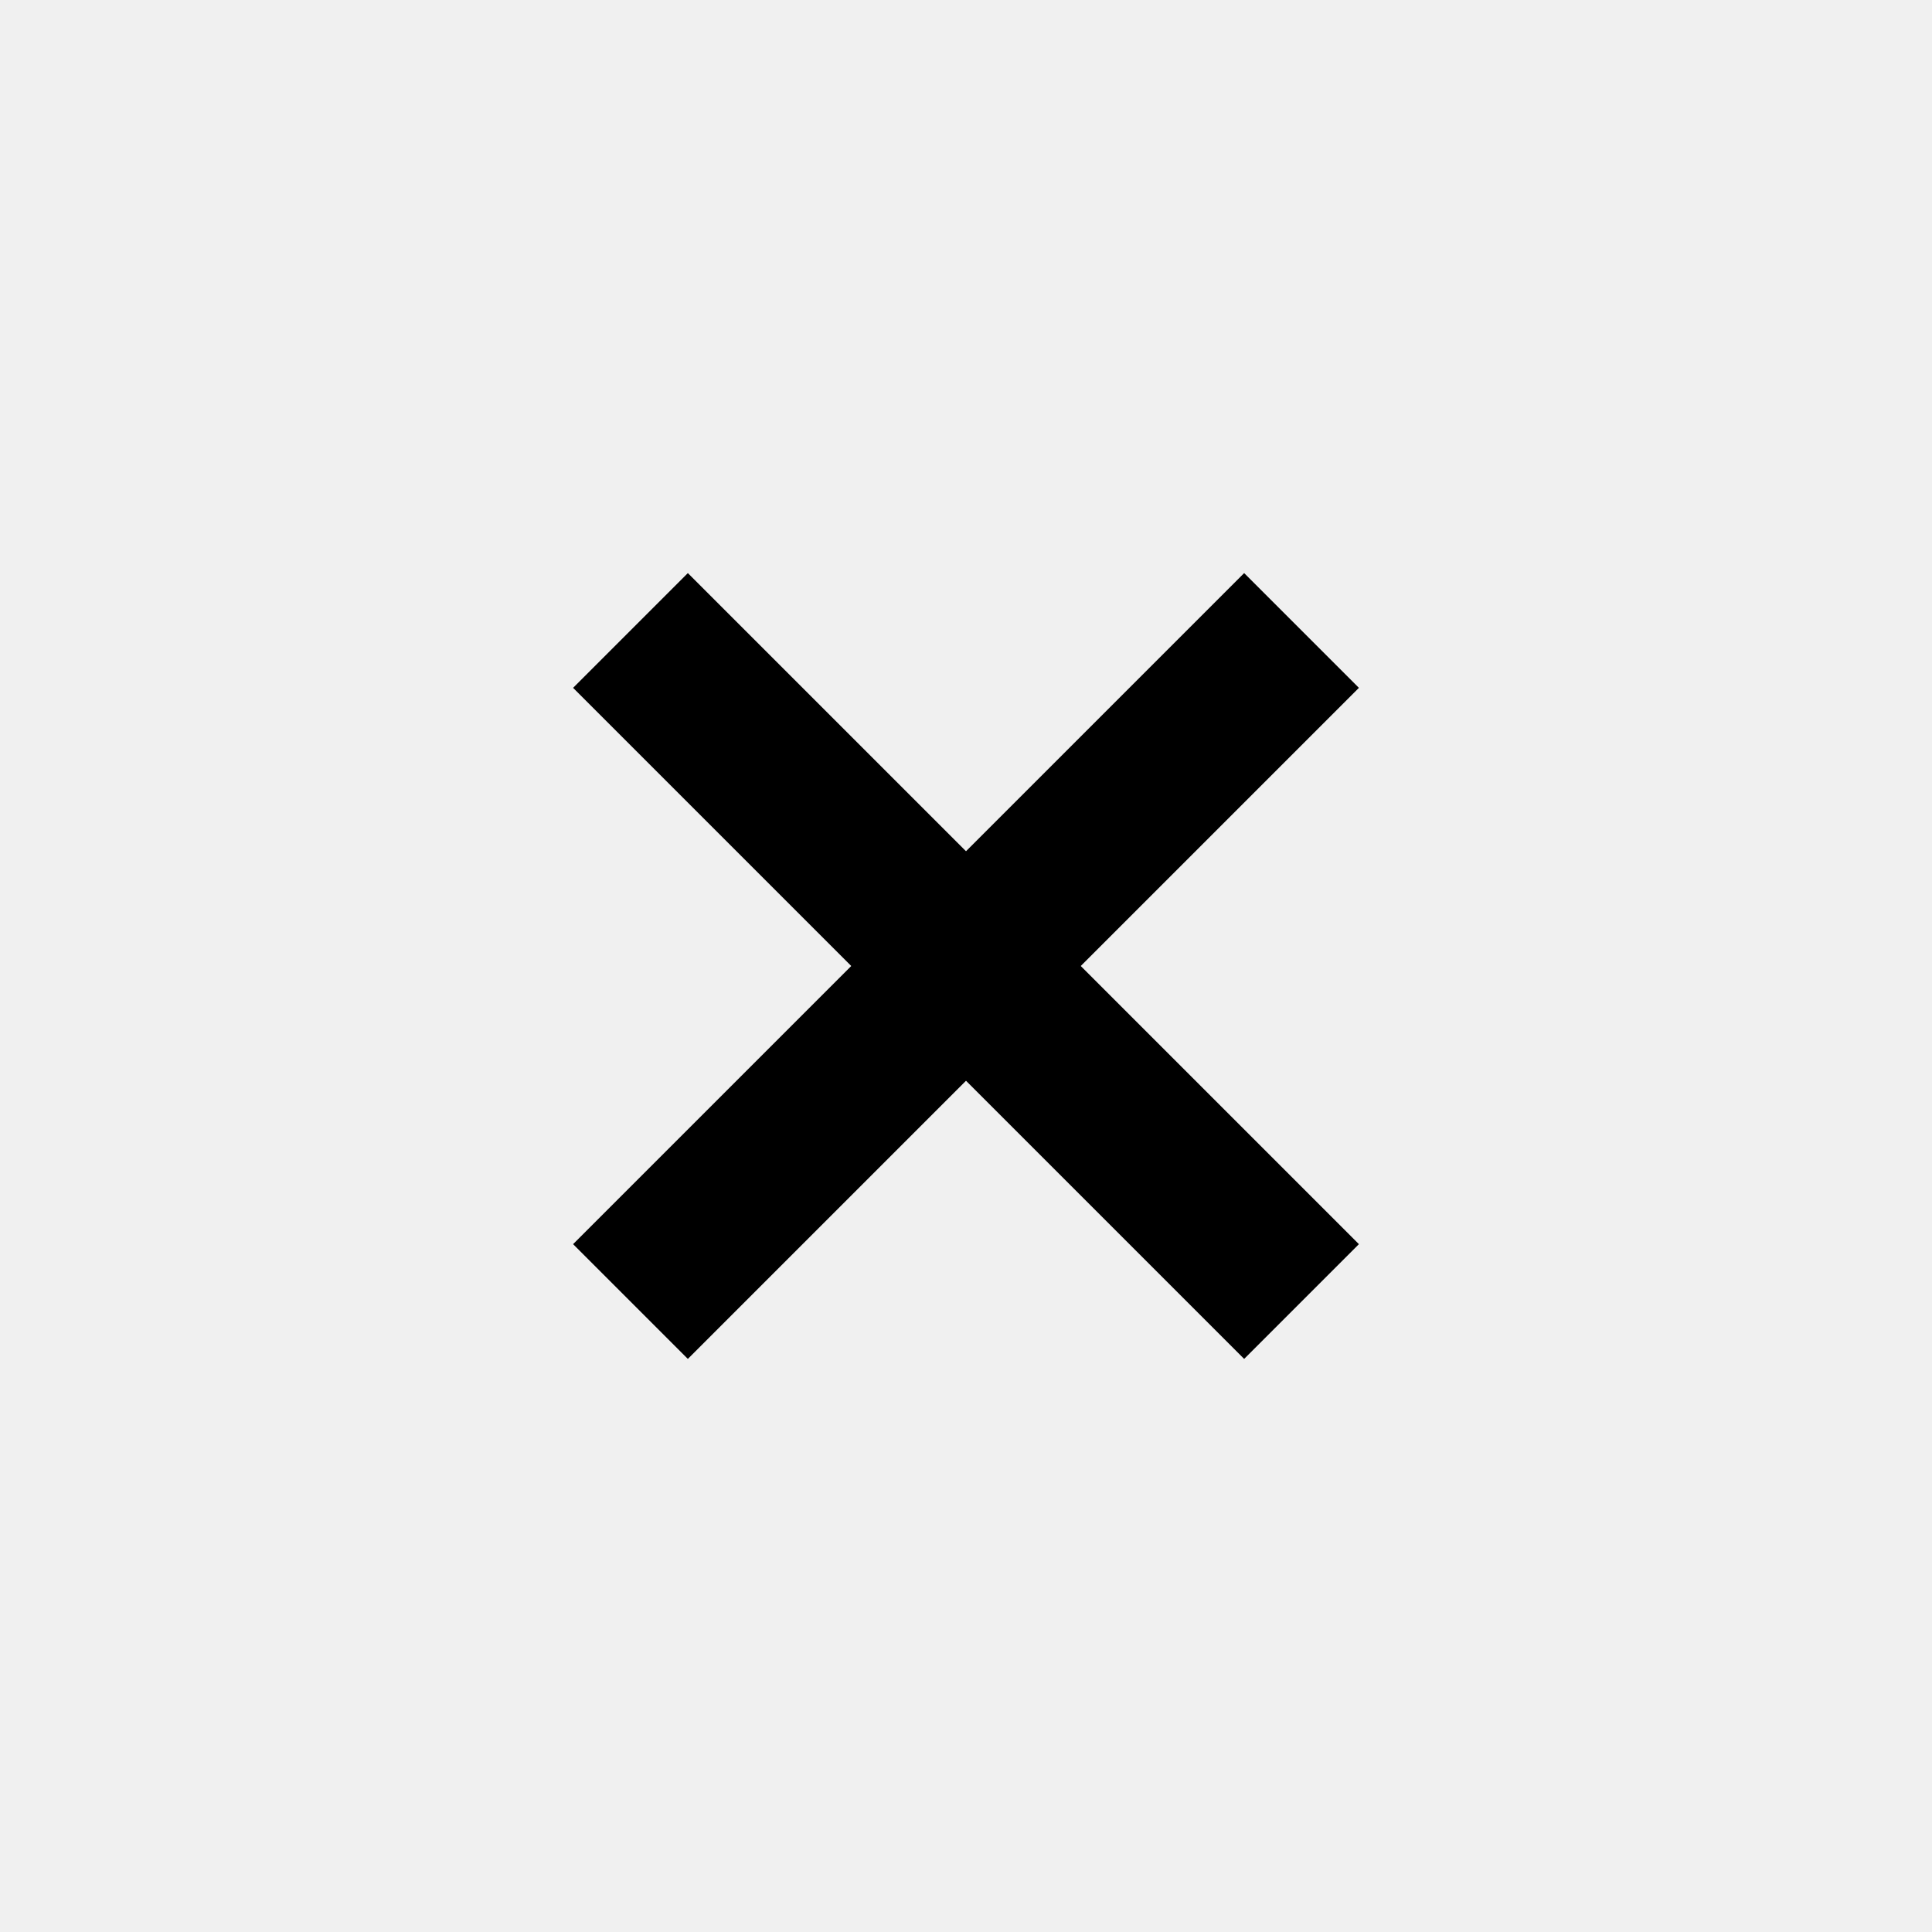
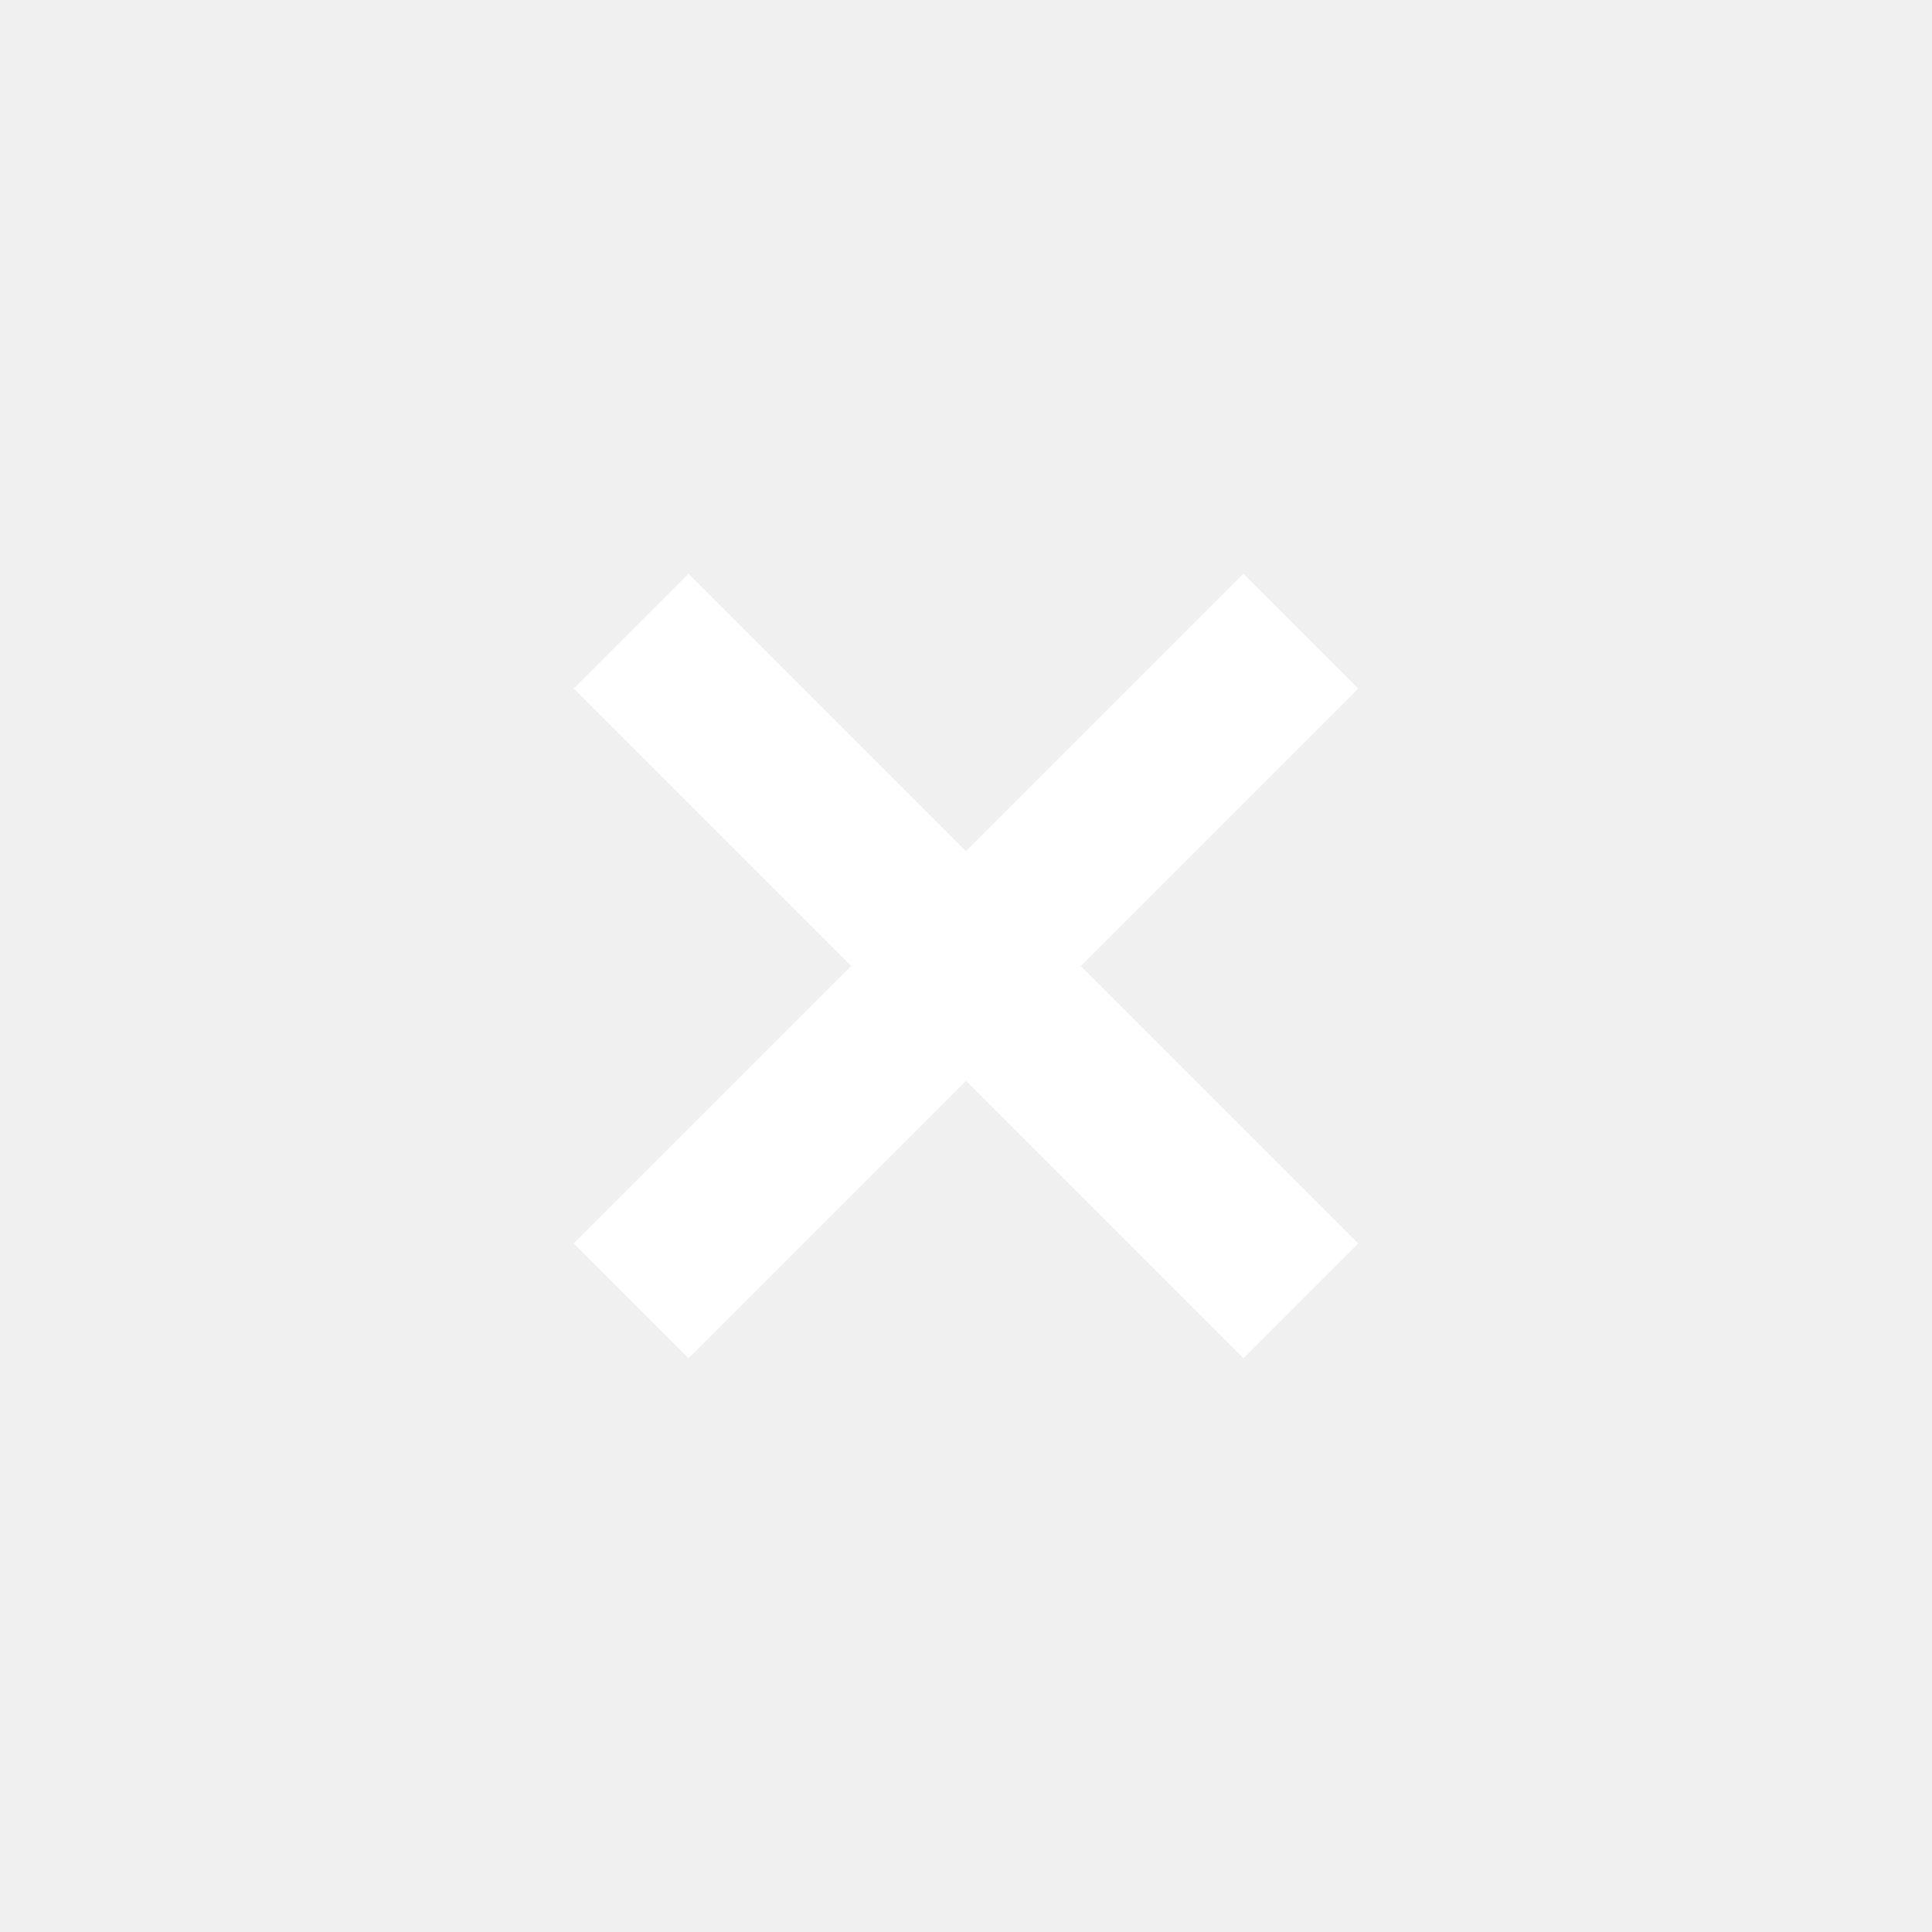
<svg xmlns="http://www.w3.org/2000/svg" version="1.1" id="Layer_1" x="0px" y="0px" viewBox="0 0 30 30" style="enable-background:new 0 0 30 30;" xml:space="preserve">
  <style type="text/css">
- 	.st0{fill:none;stroke:#000000;stroke-width:2.52;stroke-miterlimit:10;}
+ 	.st0{fill:none;stroke:#FFFFFF;stroke-width:2.52;stroke-miterlimit:10;}
</style>
-   <line class="st0" x1="9.79" y1="9.79" x2="20.21" y2="20.21" />
-   <line class="st0" x1="9.79" y1="20.21" x2="20.21" y2="9.79" />
-   <g>
- </g>
-   <g>
- </g>
-   <g>
- </g>
-   <g>
- </g>
-   <g>
- </g>
-   <g>
- </g>
+   <line class="st0" x1="9.8" y1="9.8" x2="20.2" y2="20.2" />
+   <line class="st0" x1="9.8" y1="20.2" x2="20.2" y2="9.8" />
</svg>
